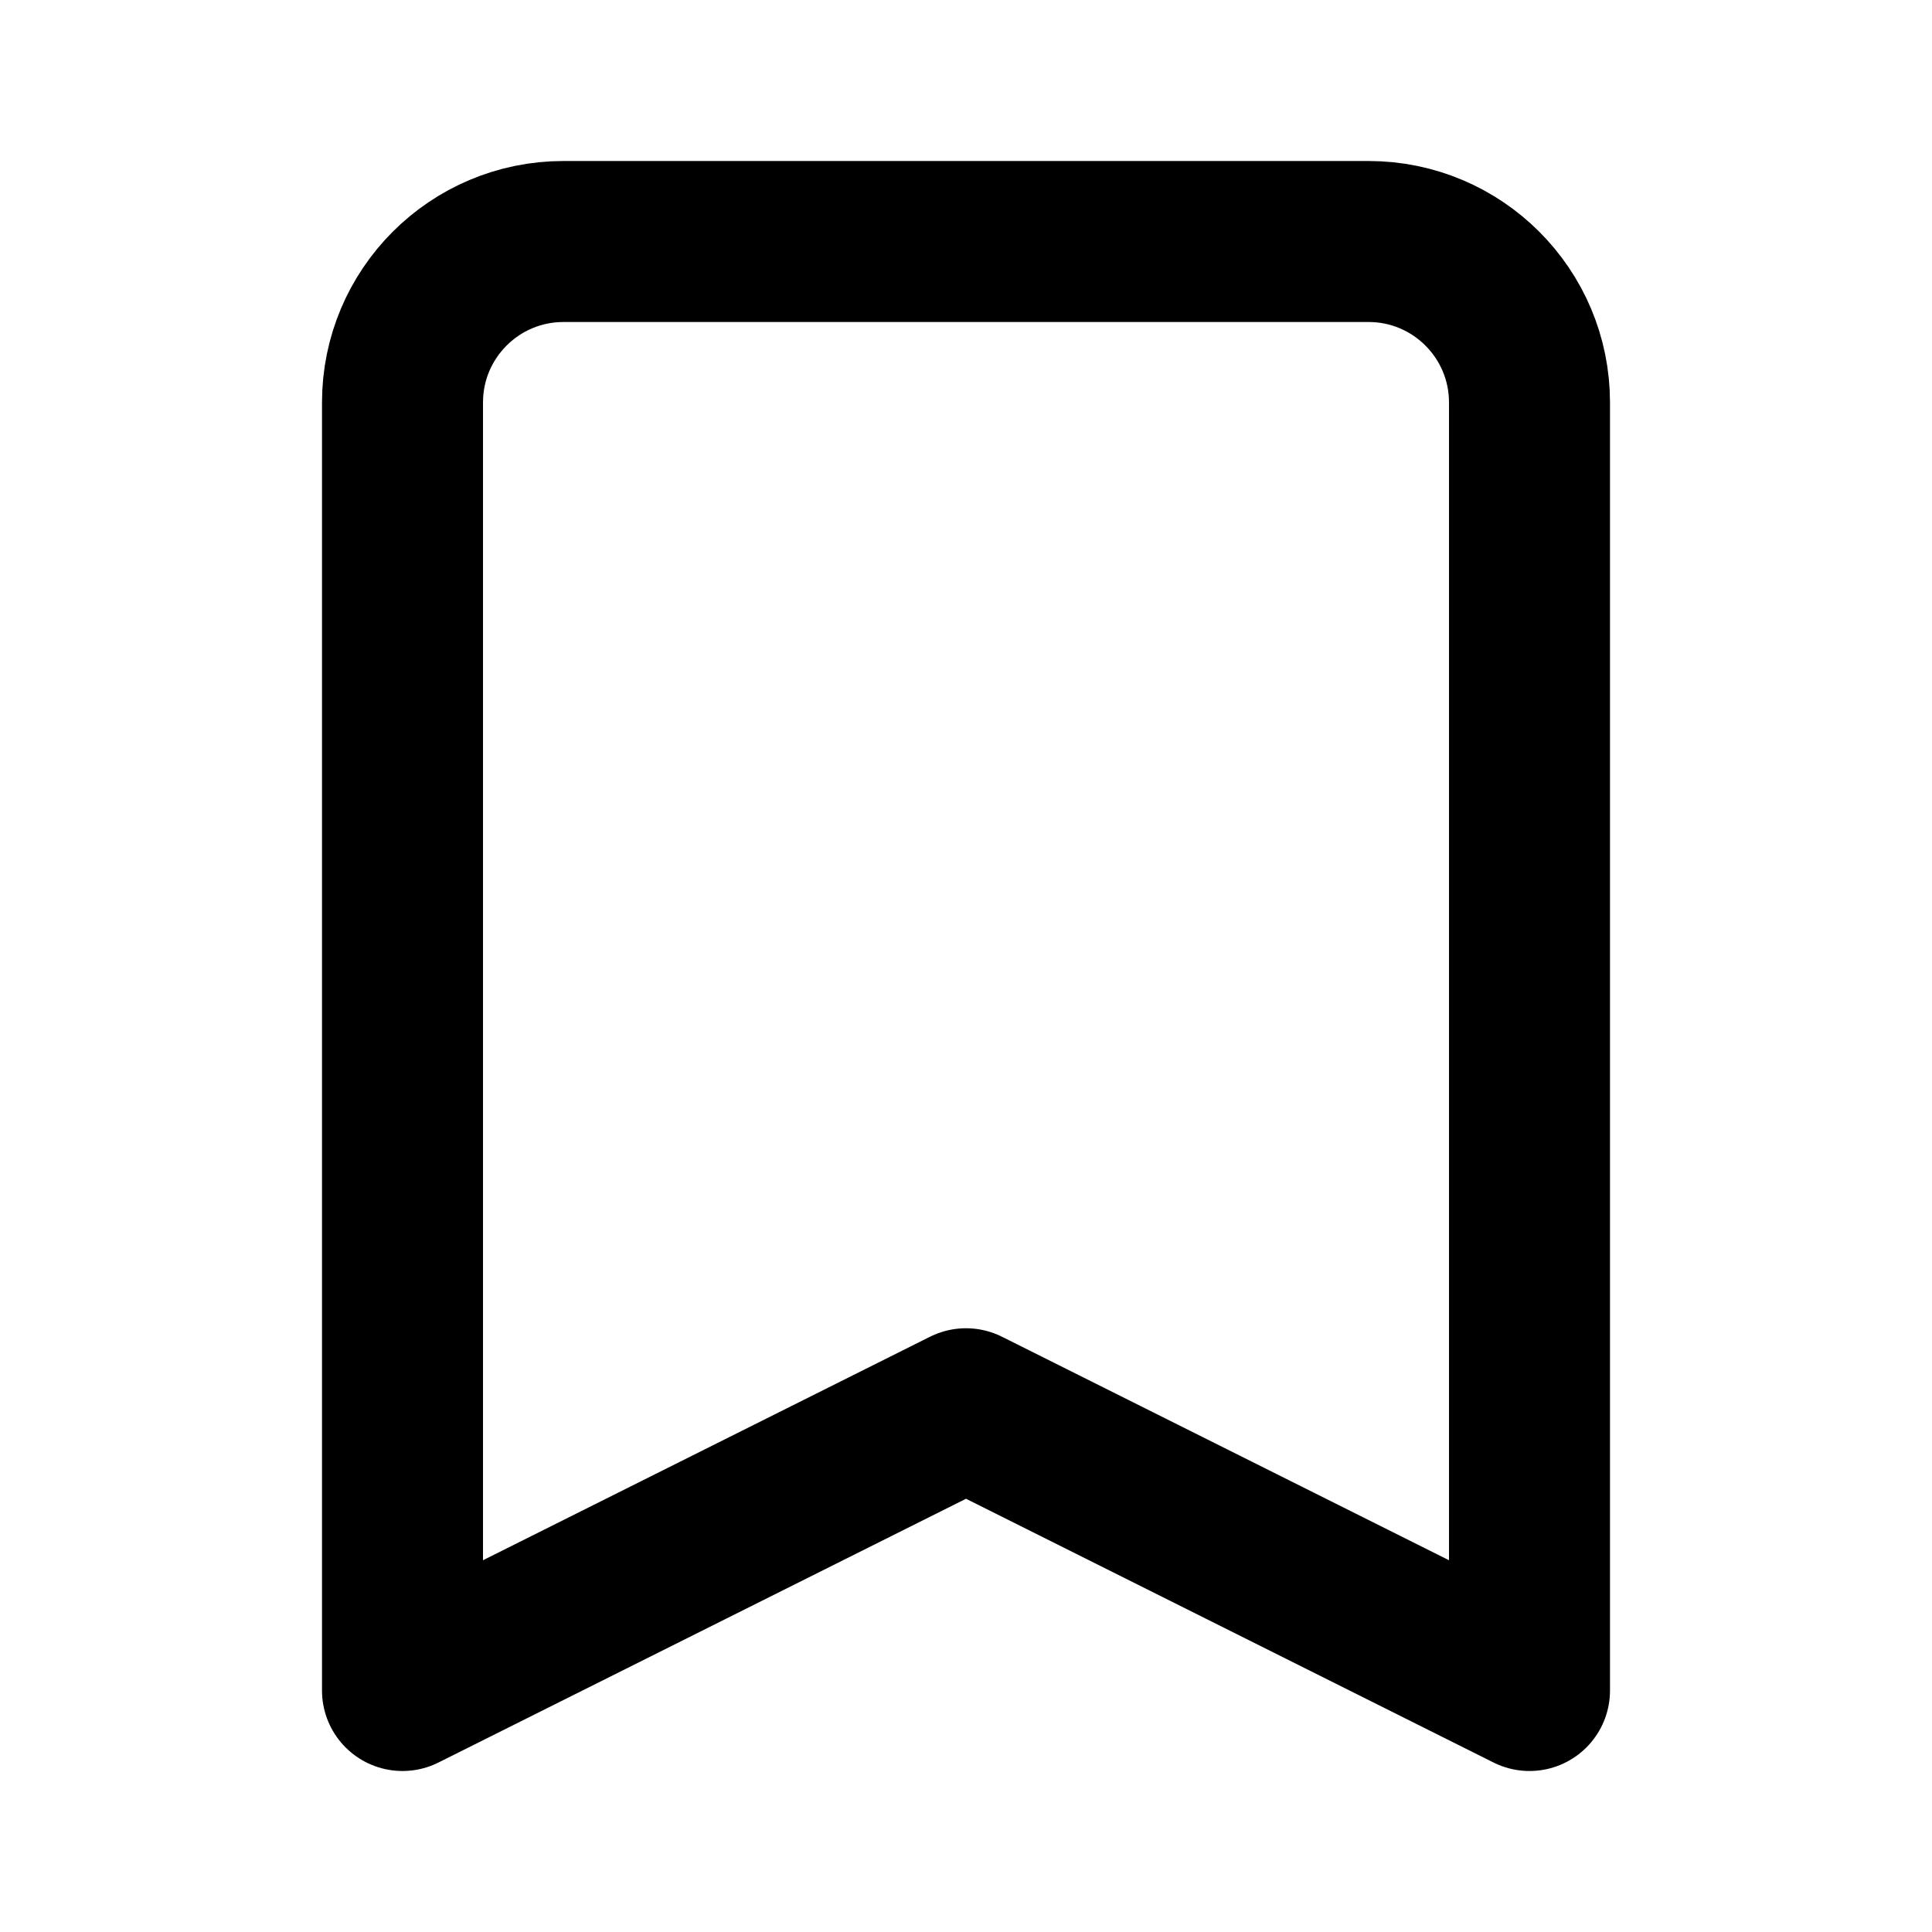
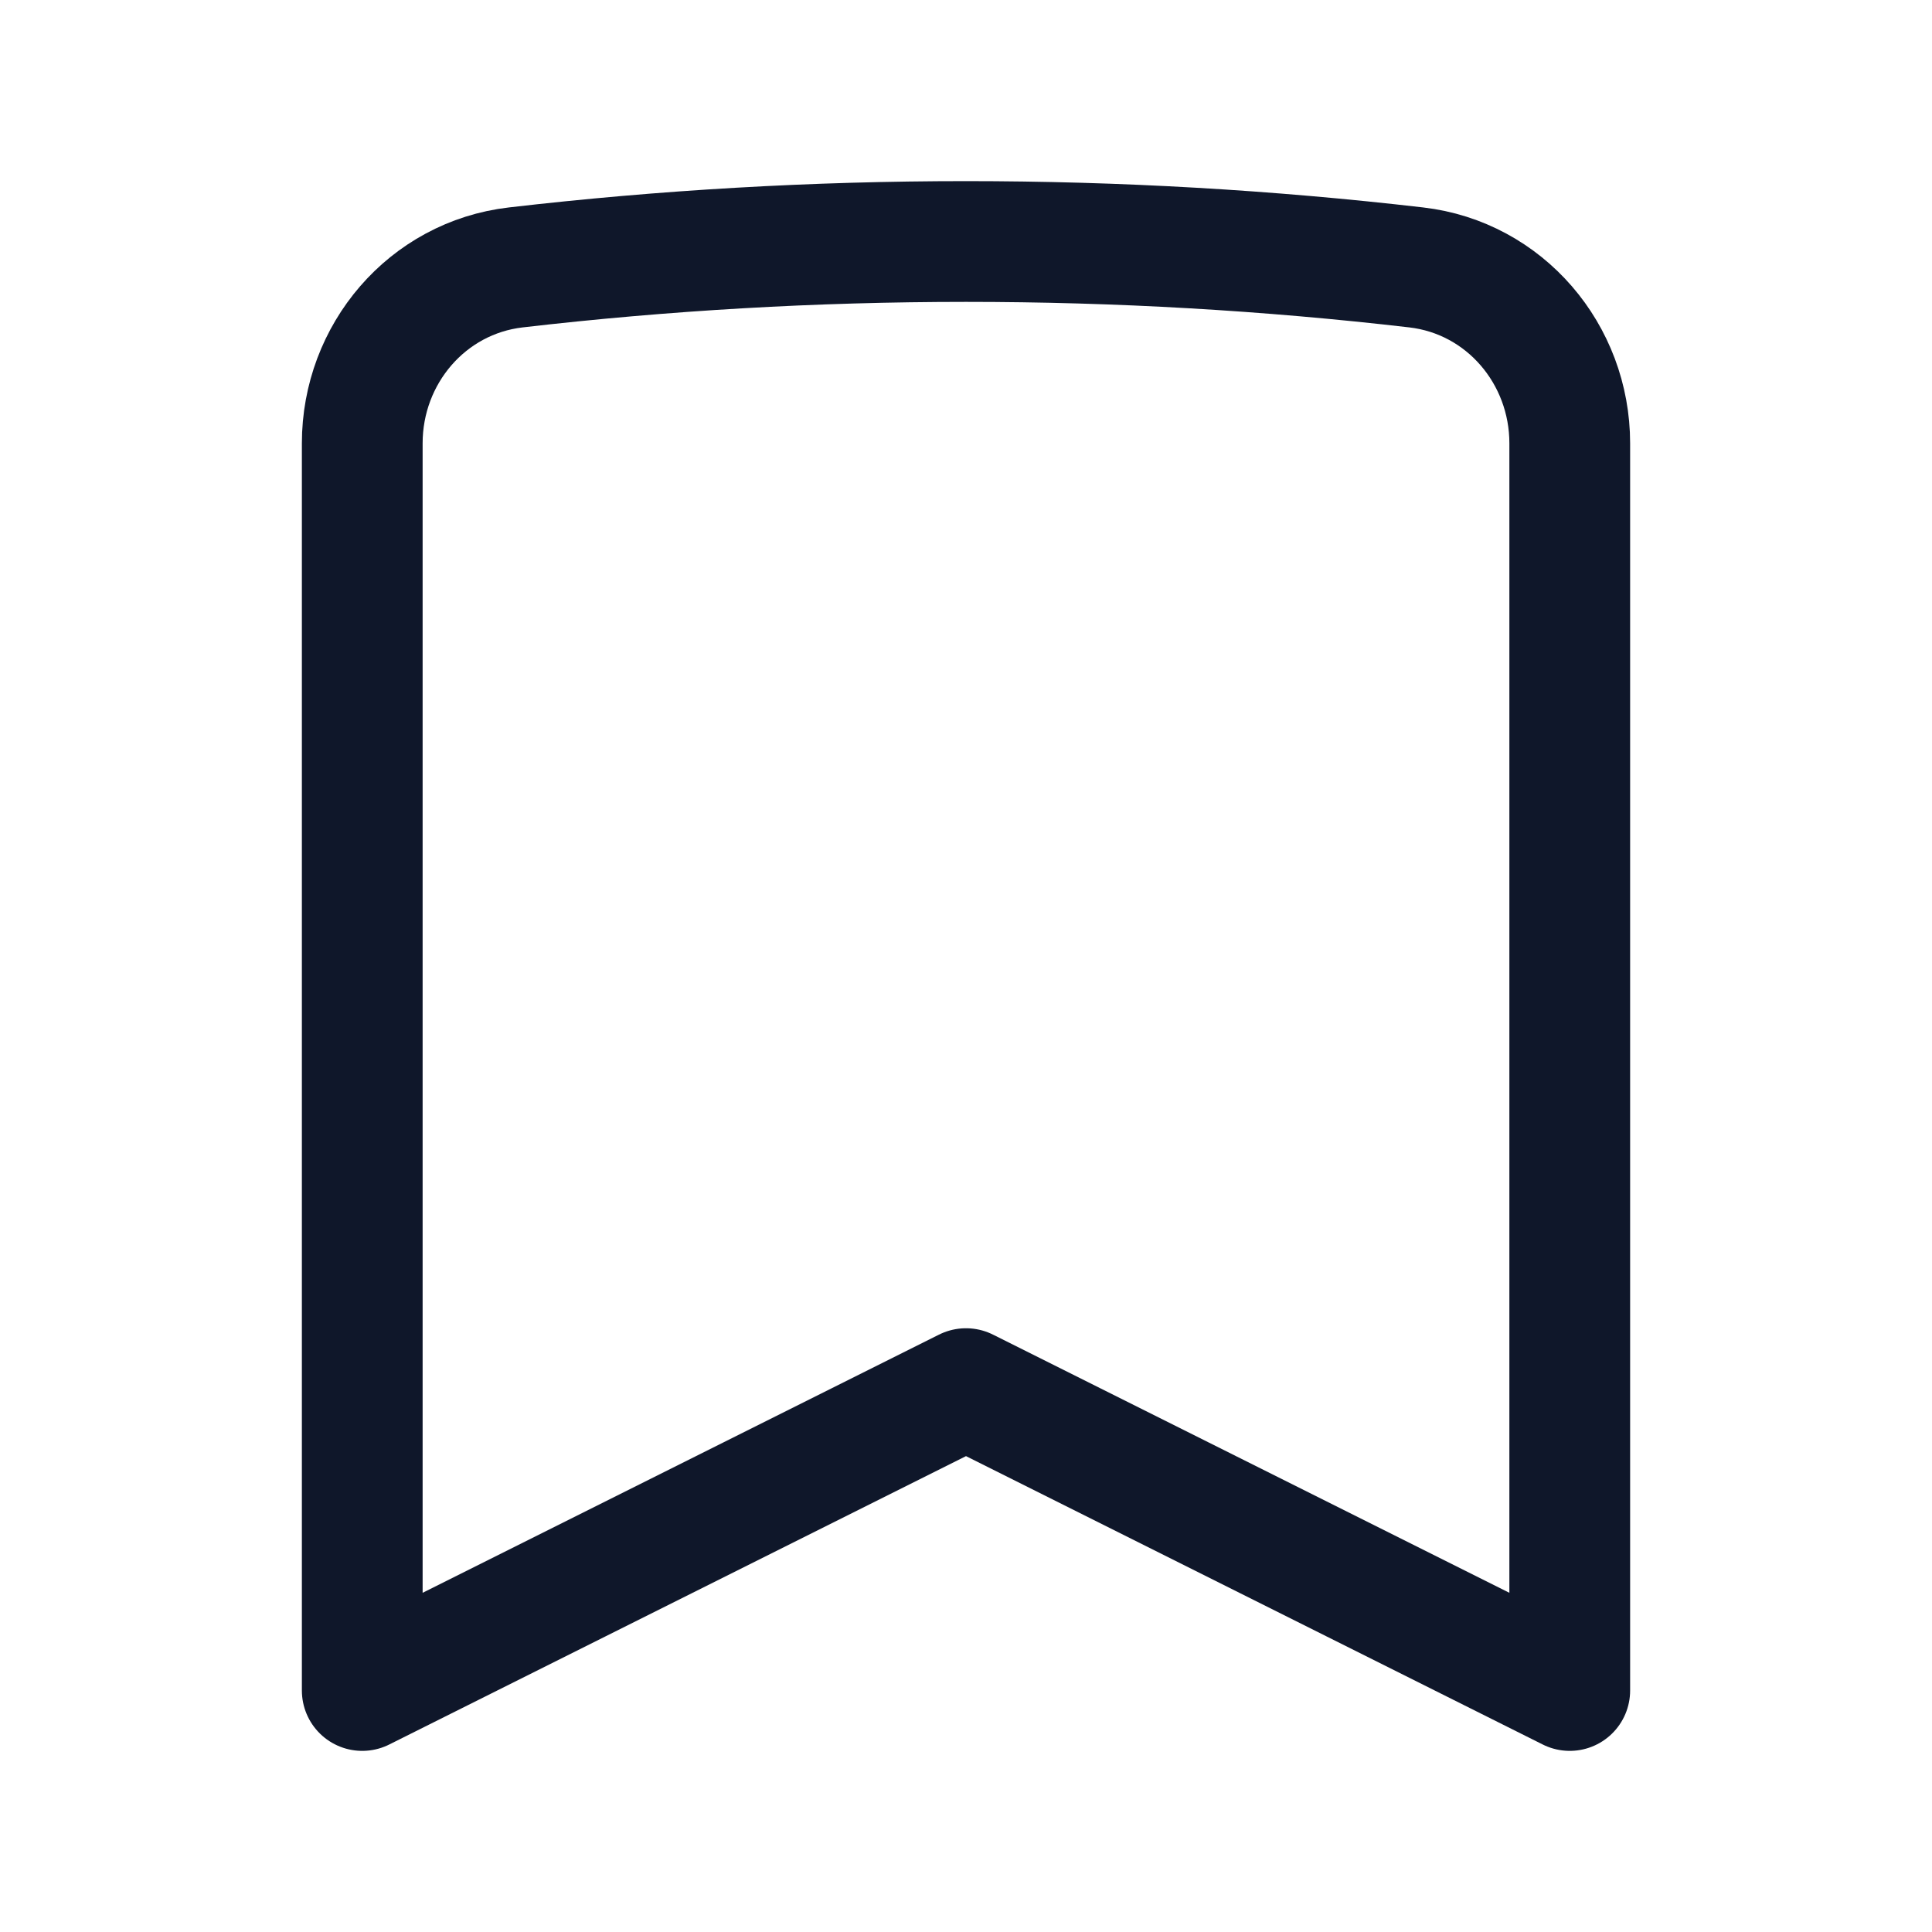
- <svg xmlns="http://www.w3.org/2000/svg" fill="none" viewBox="0 0 24 24" stroke="currentColor" stroke-width="2">
-   <path stroke-linecap="round" stroke-linejoin="round" d="M5 5a2 2 0 012-2h10a2 2 0 012 2v16l-7-3.5L5 21V5z" />
+ <svg xmlns="http://www.w3.org/2000/svg" width="24" height="24" viewBox="0 0 24 24" fill="none">
+   <path d="M17.593 3.322C18.694 3.45 19.5 4.399 19.5 5.507V21L12 17.25L4.5 21V5.507C4.5 4.399 5.306 3.45 6.407 3.322C8.242 3.109 10.108 3 12 3C13.892 3 15.758 3.109 17.593 3.322Z" stroke="#0F172A" stroke-width="1.5" stroke-linecap="round" stroke-linejoin="round" />
</svg>
